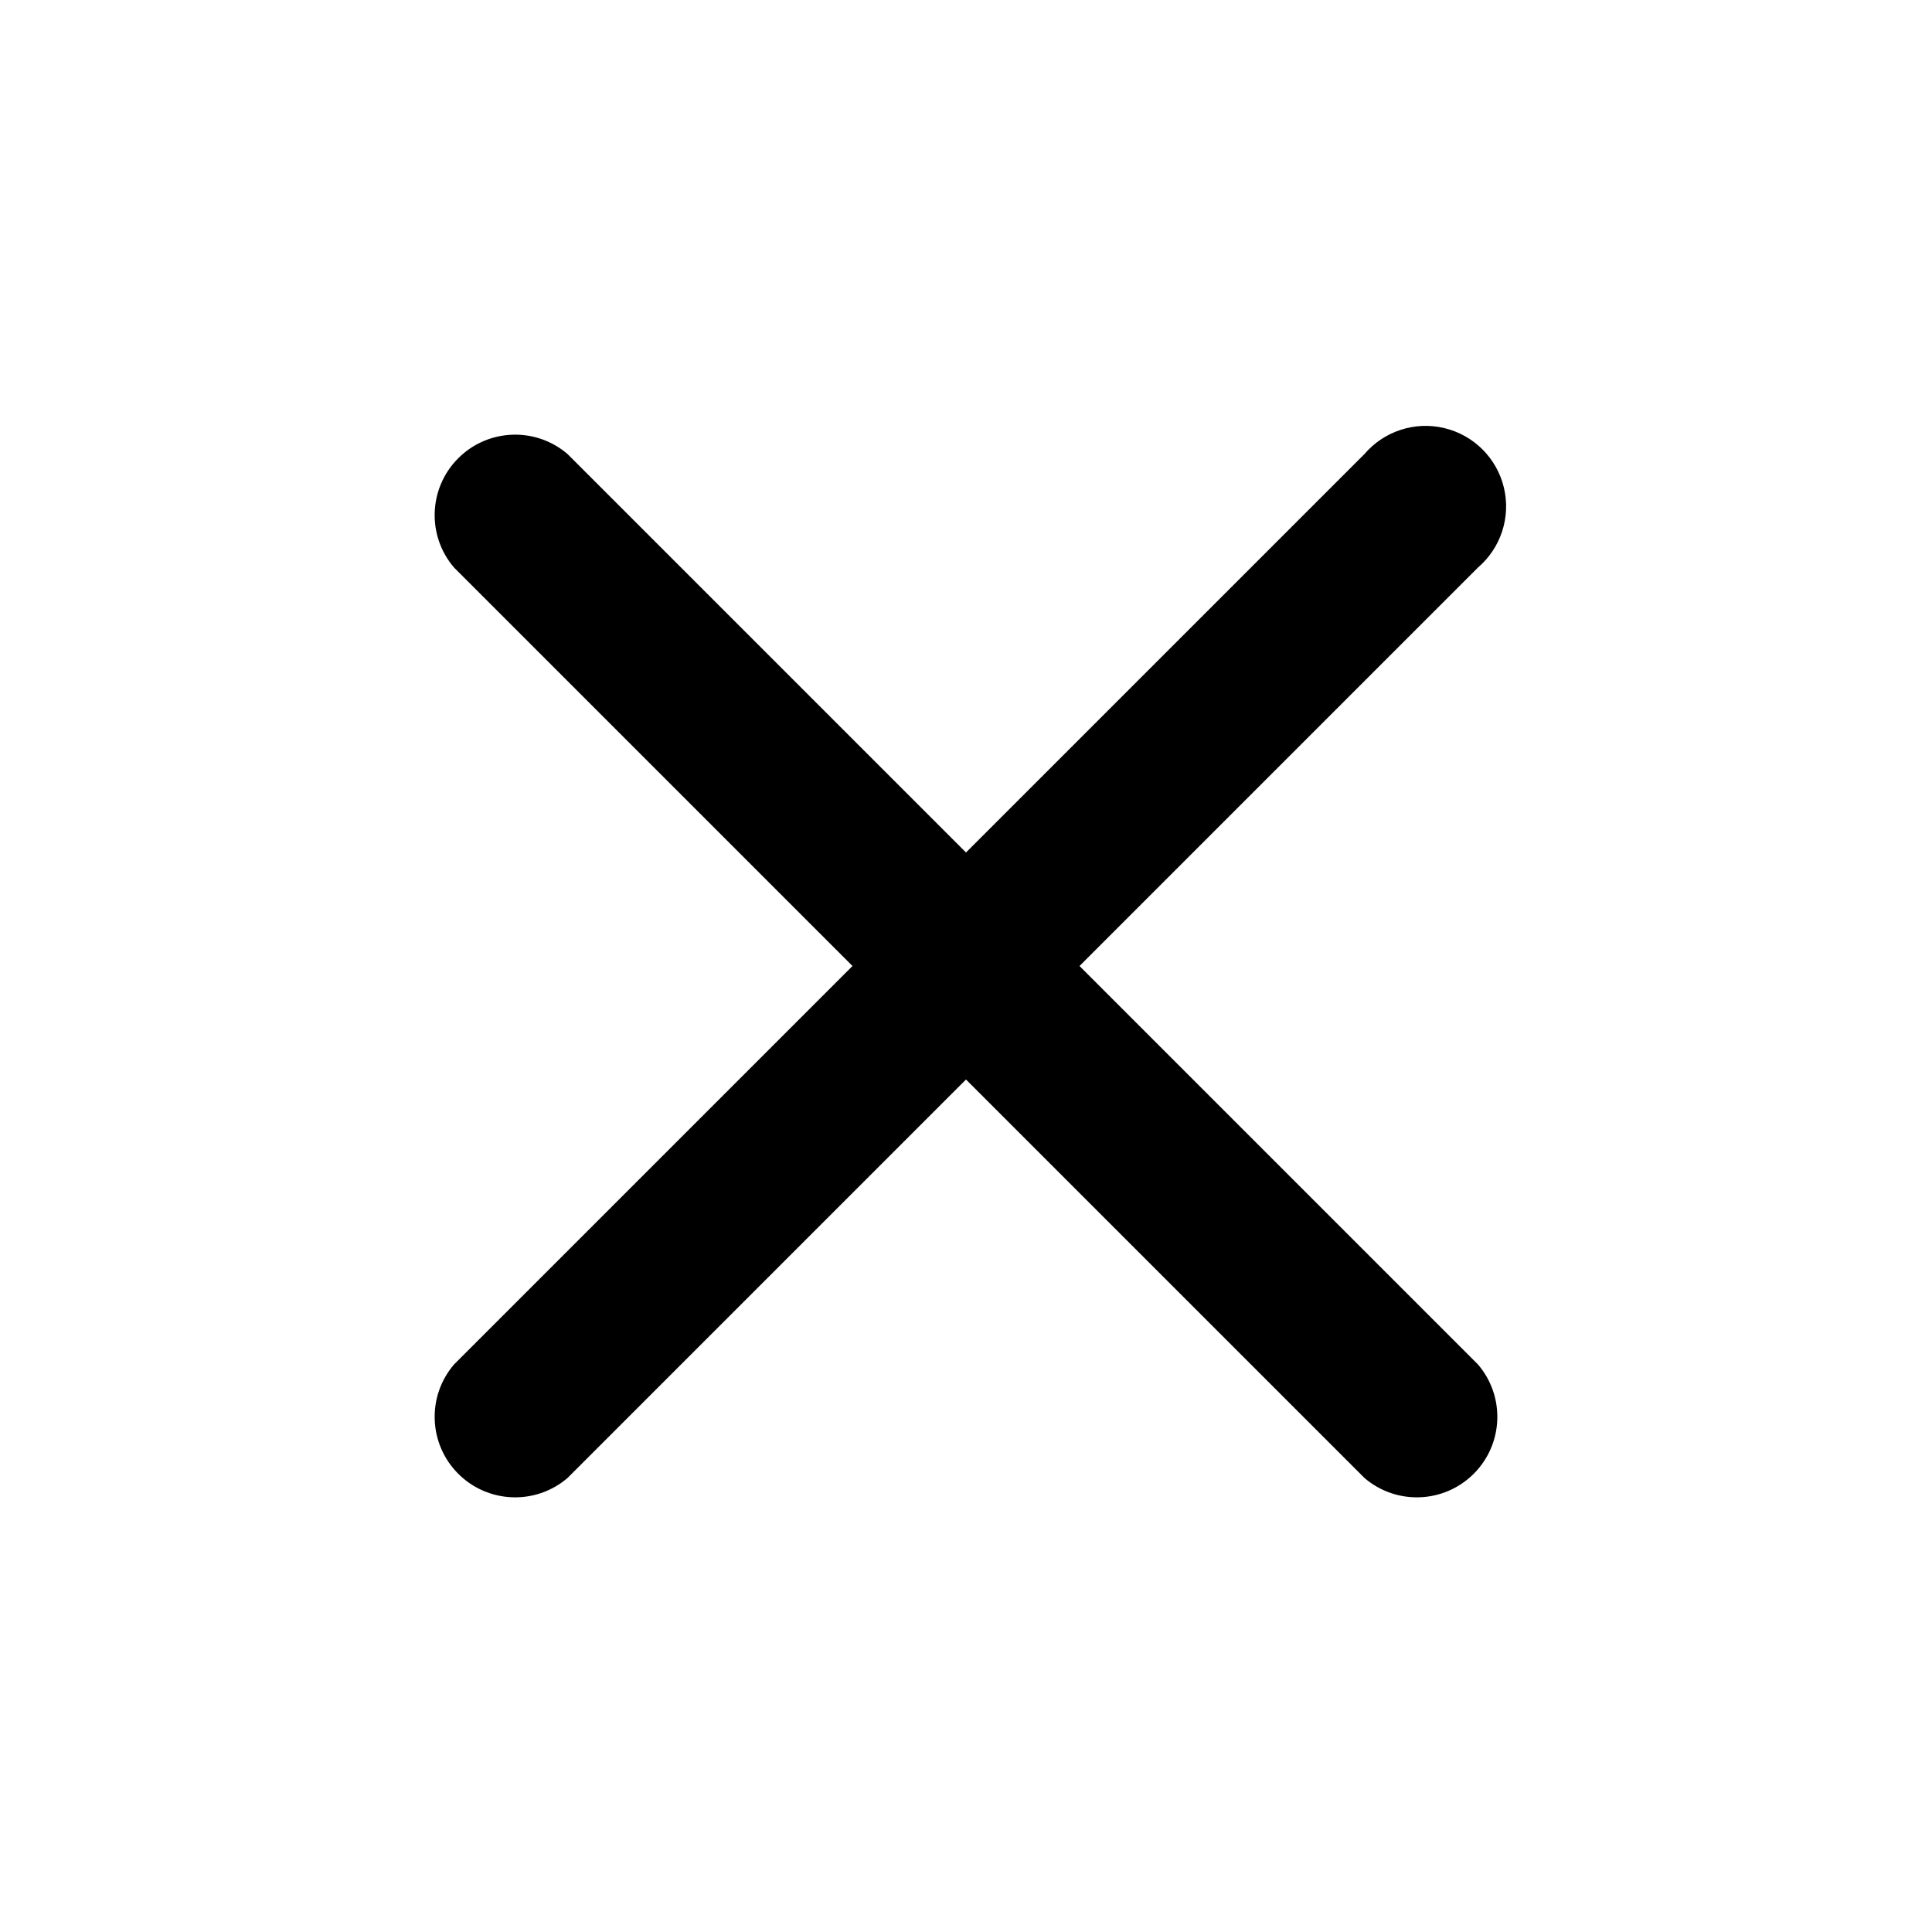
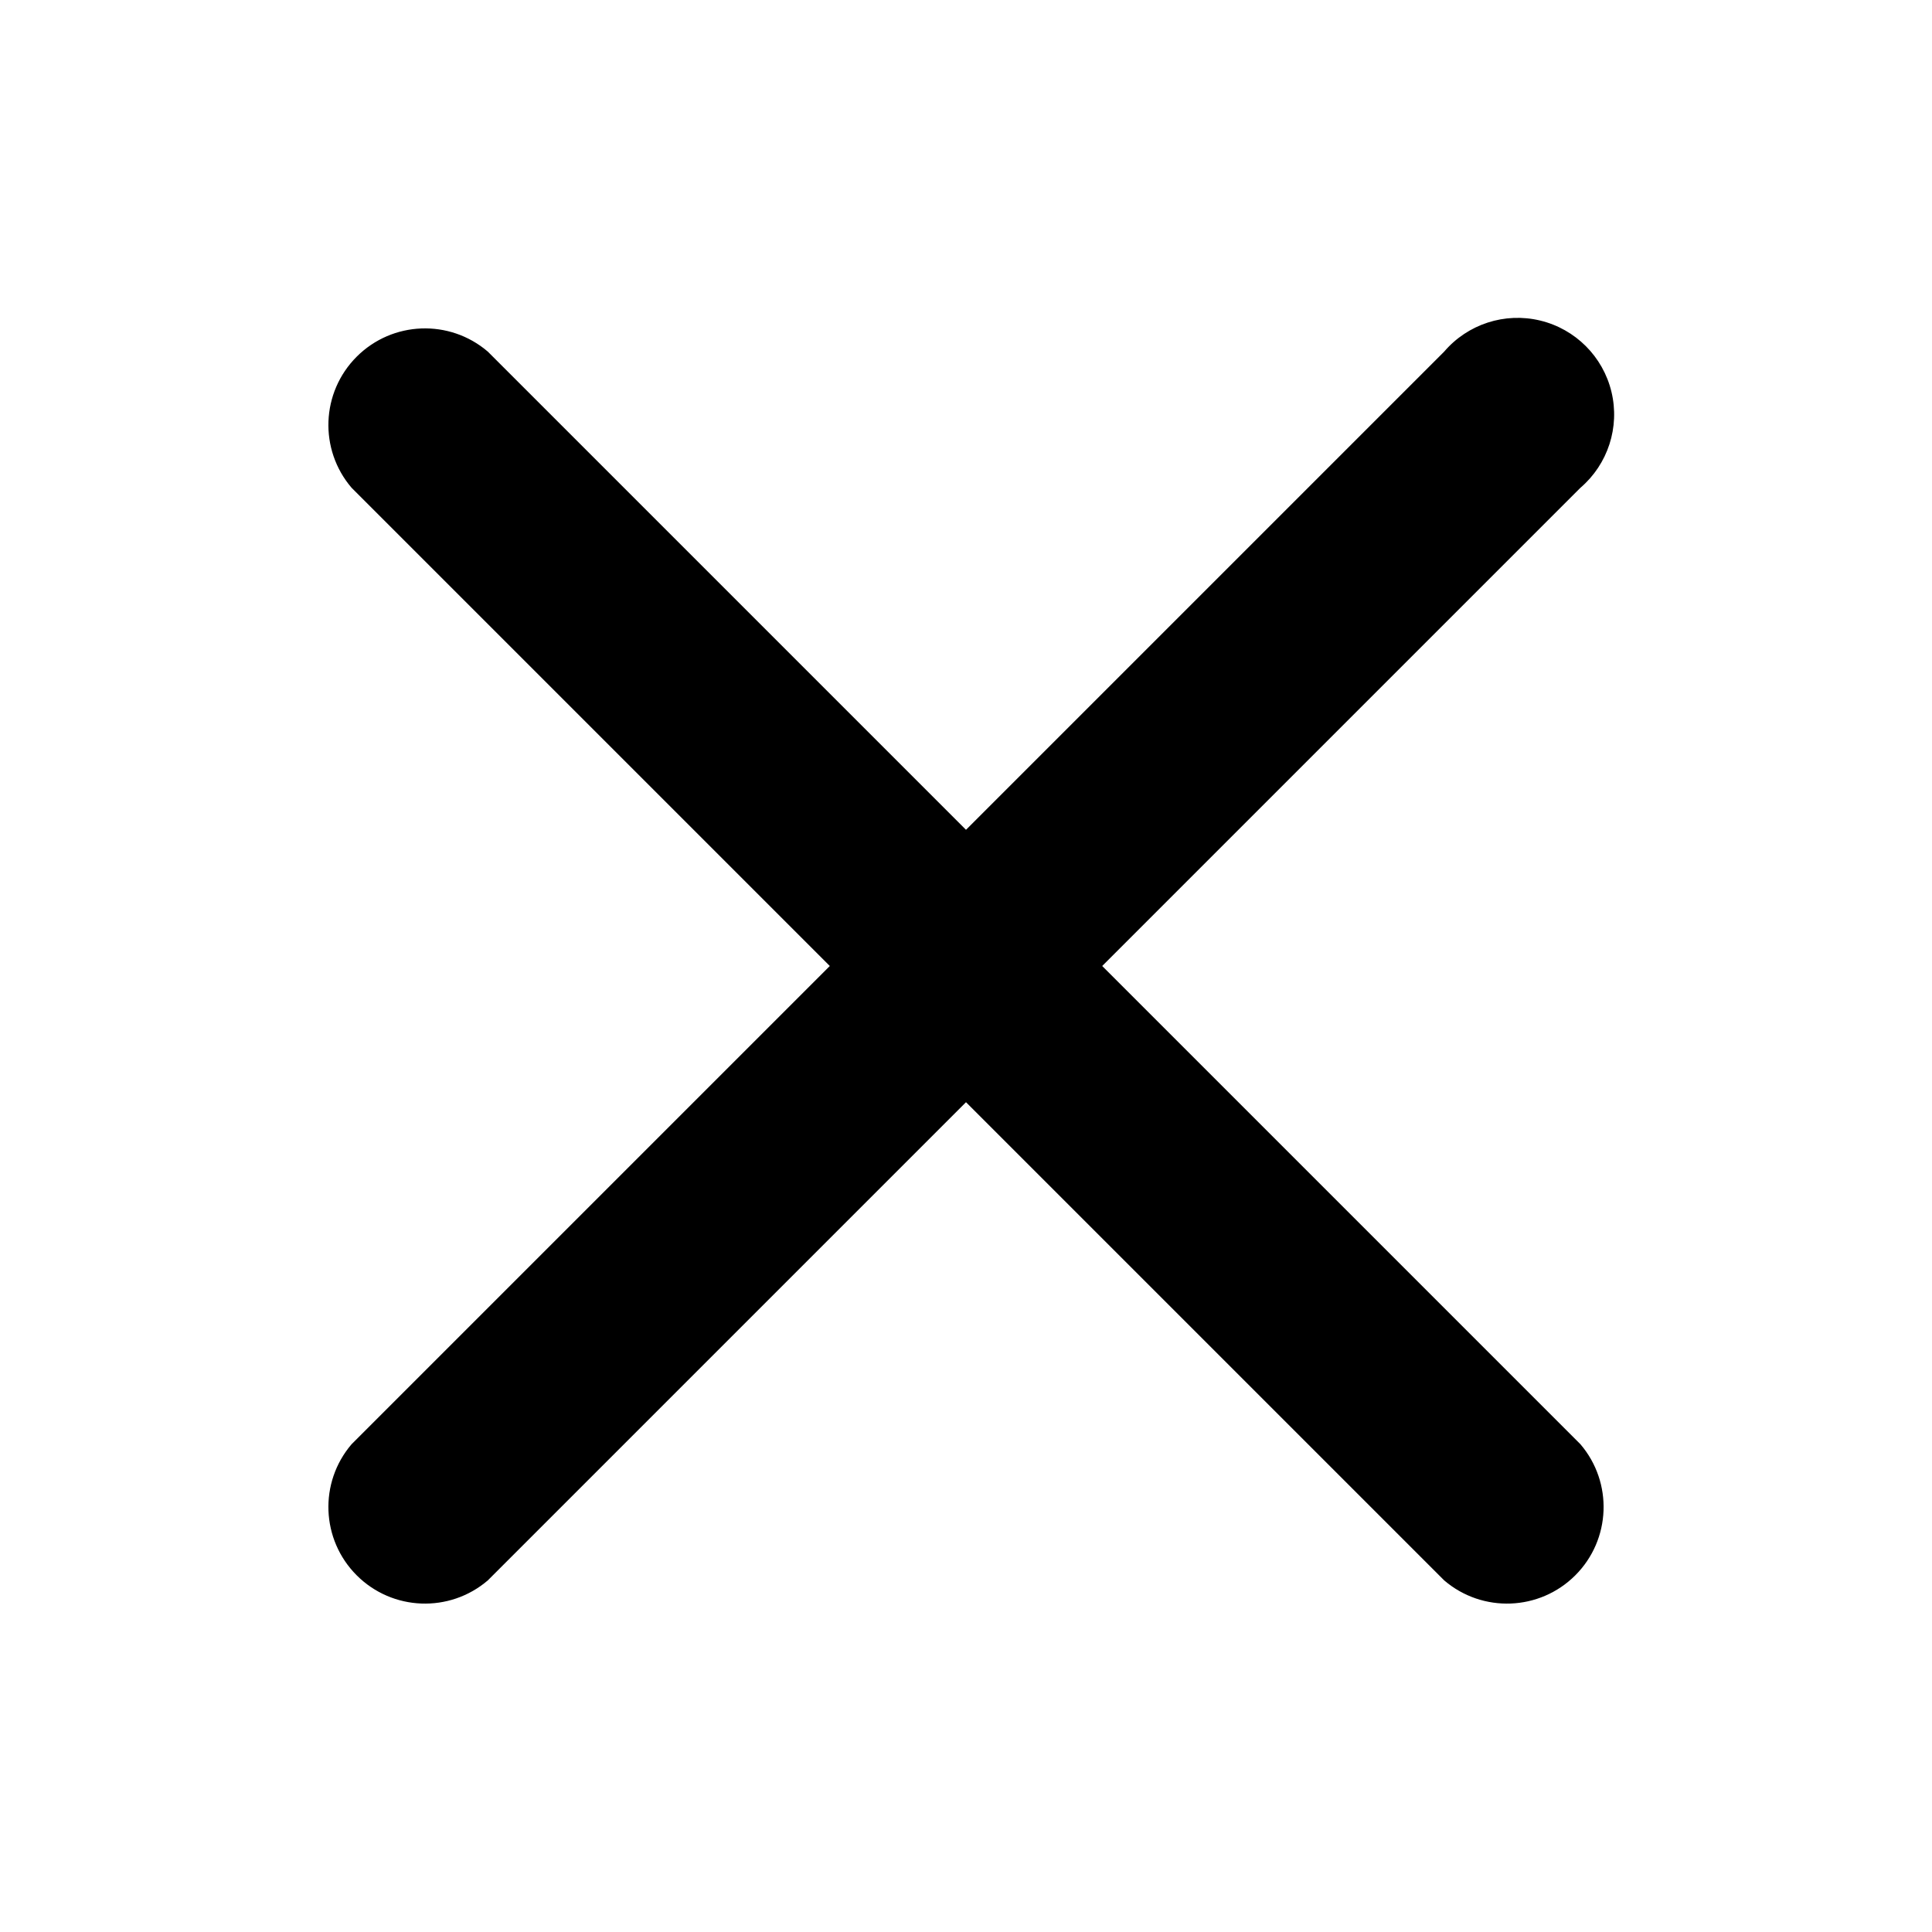
- <svg xmlns="http://www.w3.org/2000/svg" viewBox="0 0 24 24" fill="currentColor">
-   <path fill-rule="evenodd" d="m12 13.41 4.95 4.95a1 1 0 0 0 1.41-1.41L13.41 12l4.95-4.95a1 1 0 1 0-1.41-1.41L12 10.59 7.05 5.64a1 1 0 0 0-1.41 1.41L10.59 12l-4.95 4.95a1 1 0 0 0 1.41 1.41L12 13.41Z" />
+ <svg xmlns="http://www.w3.org/2000/svg" viewBox="0 0 20 20" fill="currentColor">
+   <path fill-rule="evenodd" d="m10 11.41 4.95 4.95a1 1 0 0 0 1.41-1.41L11.41 10l4.95-4.95a1 1 0 1 0-1.41-1.41L10 8.59 5.05 3.64a1 1 0 0 0-1.41 1.41L8.59 10l-4.95 4.95a1 1 0 0 0 1.41 1.41L10 11.41Z" />
</svg>
